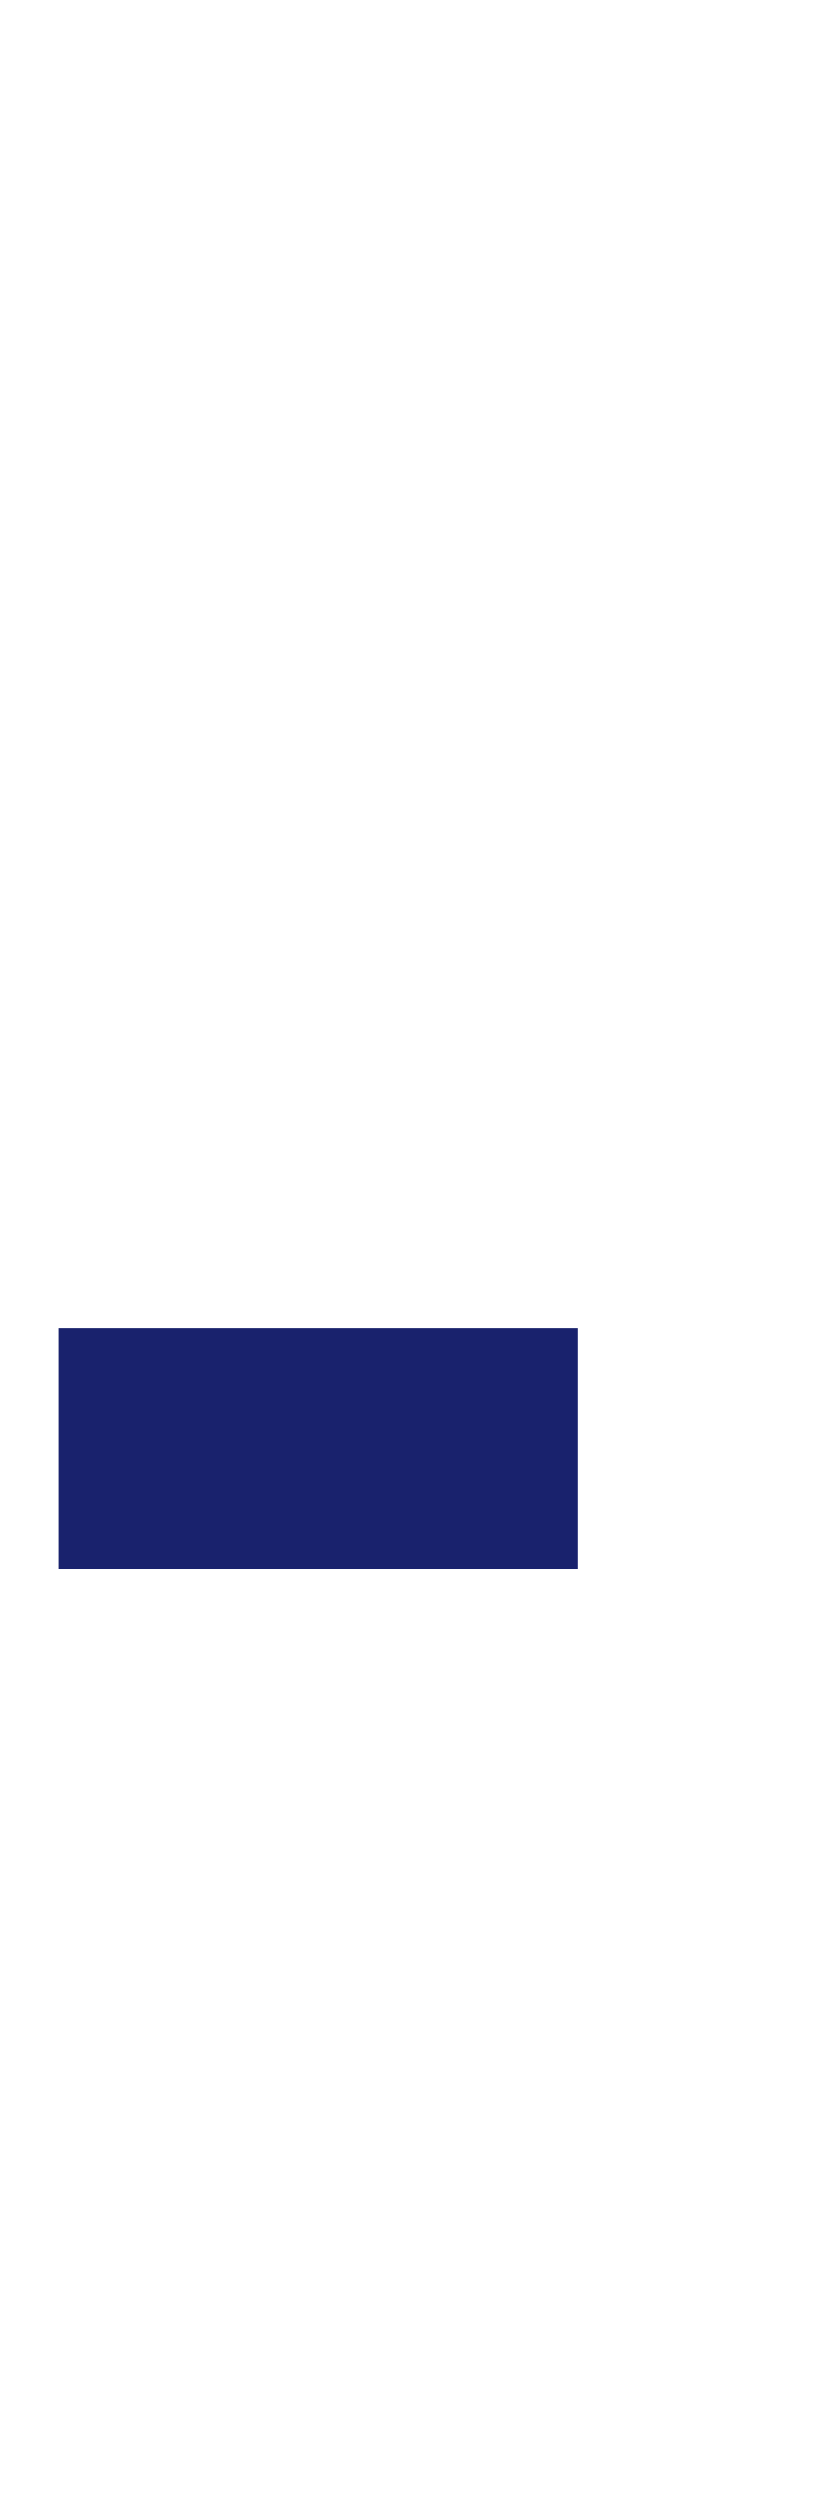
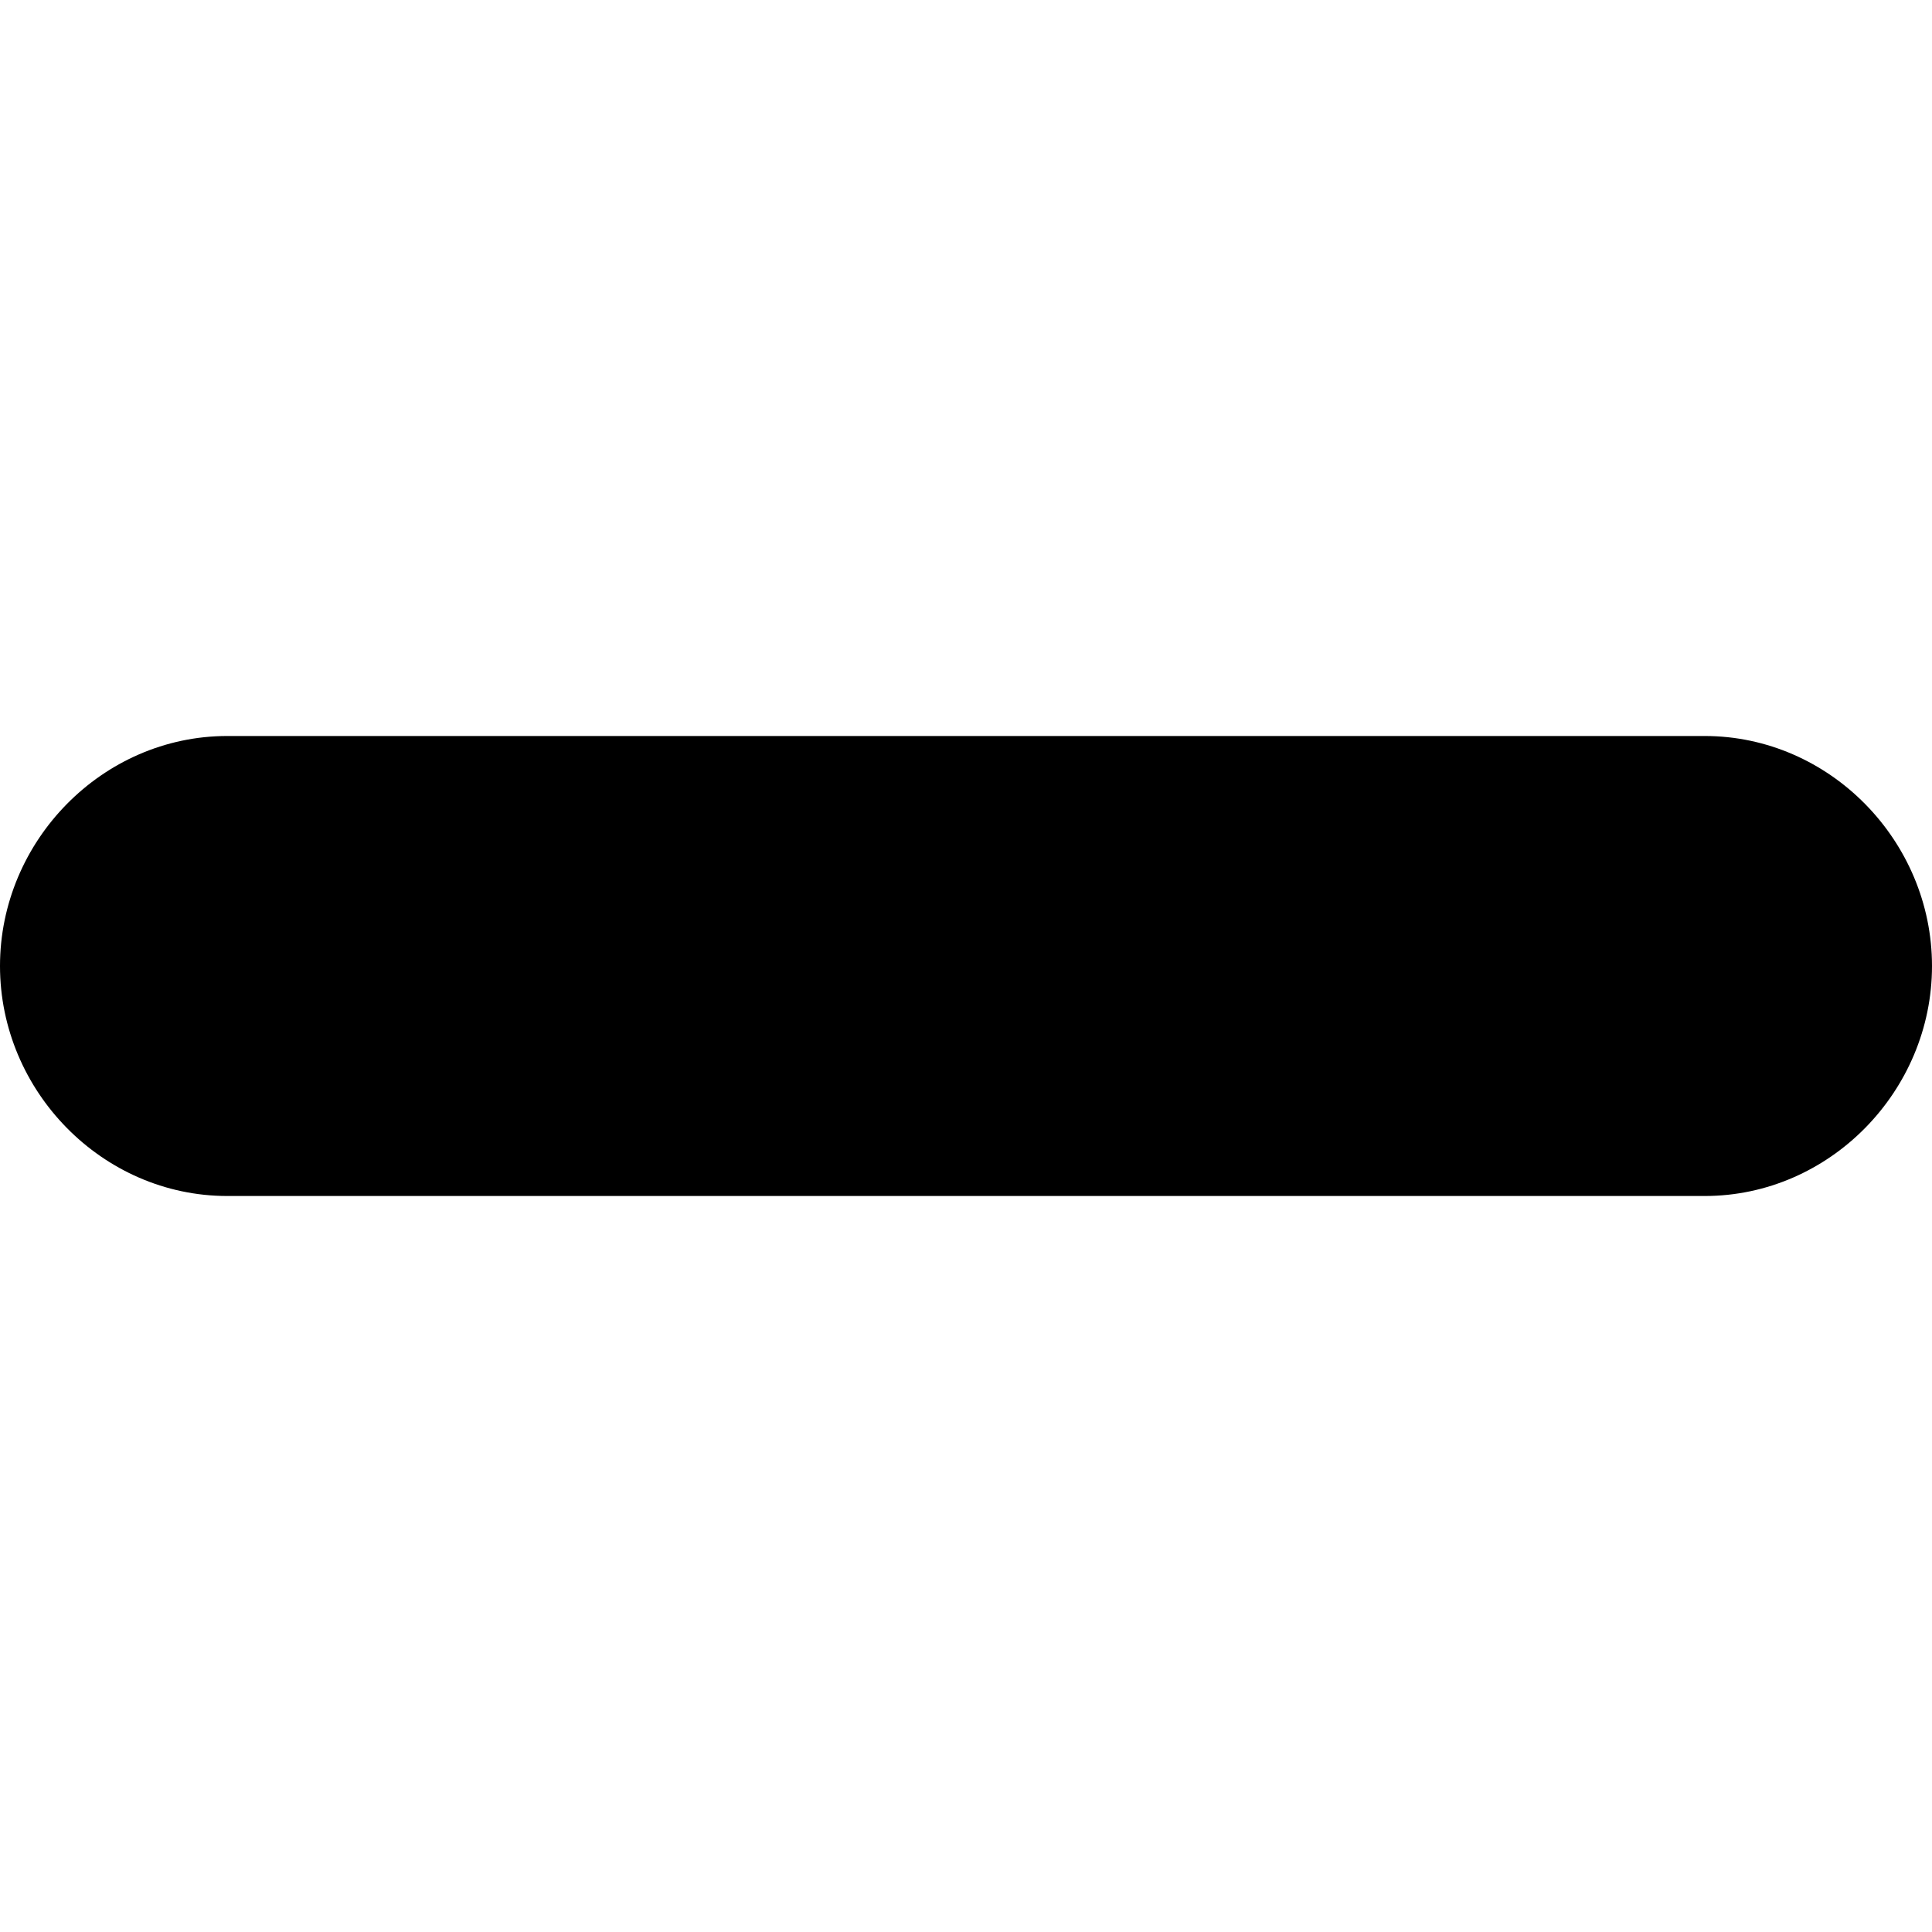
- <svg xmlns="http://www.w3.org/2000/svg" width="8" height="24" viewBox="0 0 8 24">
-   <text id="_-" data-name="-" transform="translate(0 19)" fill="#19226d" font-size="19" font-family="Quicksand-Bold, Quicksand" font-weight="700" letter-spacing="-0.014em">
-     <tspan x="0" y="0">-</tspan>
-   </text>
+ <svg xmlns="http://www.w3.org/2000/svg" version="1.1" id="Capa_1" x="0px" y="0px" viewBox="0 0 42 42" style="enable-background:new 0 0 42 42;" xml:space="preserve">
+   <path d="M37.059,16H26H16H4.941C2.224,16,0,18.282,0,21s2.224,5,4.941,5H16h10h11.059C39.776,26,42,23.718,42,21  S39.776,16,37.059,16z" />
+   <g>
+ </g>
+   <g>
+ </g>
+   <g>
+ </g>
+   <g>
+ </g>
+   <g>
+ </g>
+   <g>
+ </g>
+   <g>
+ </g>
+   <g>
+ </g>
+   <g>
+ </g>
+   <g>
+ </g>
+   <g>
+ </g>
+   <g>
+ </g>
+   <g>
+ </g>
+   <g>
+ </g>
+   <g>
+ </g>
</svg>
